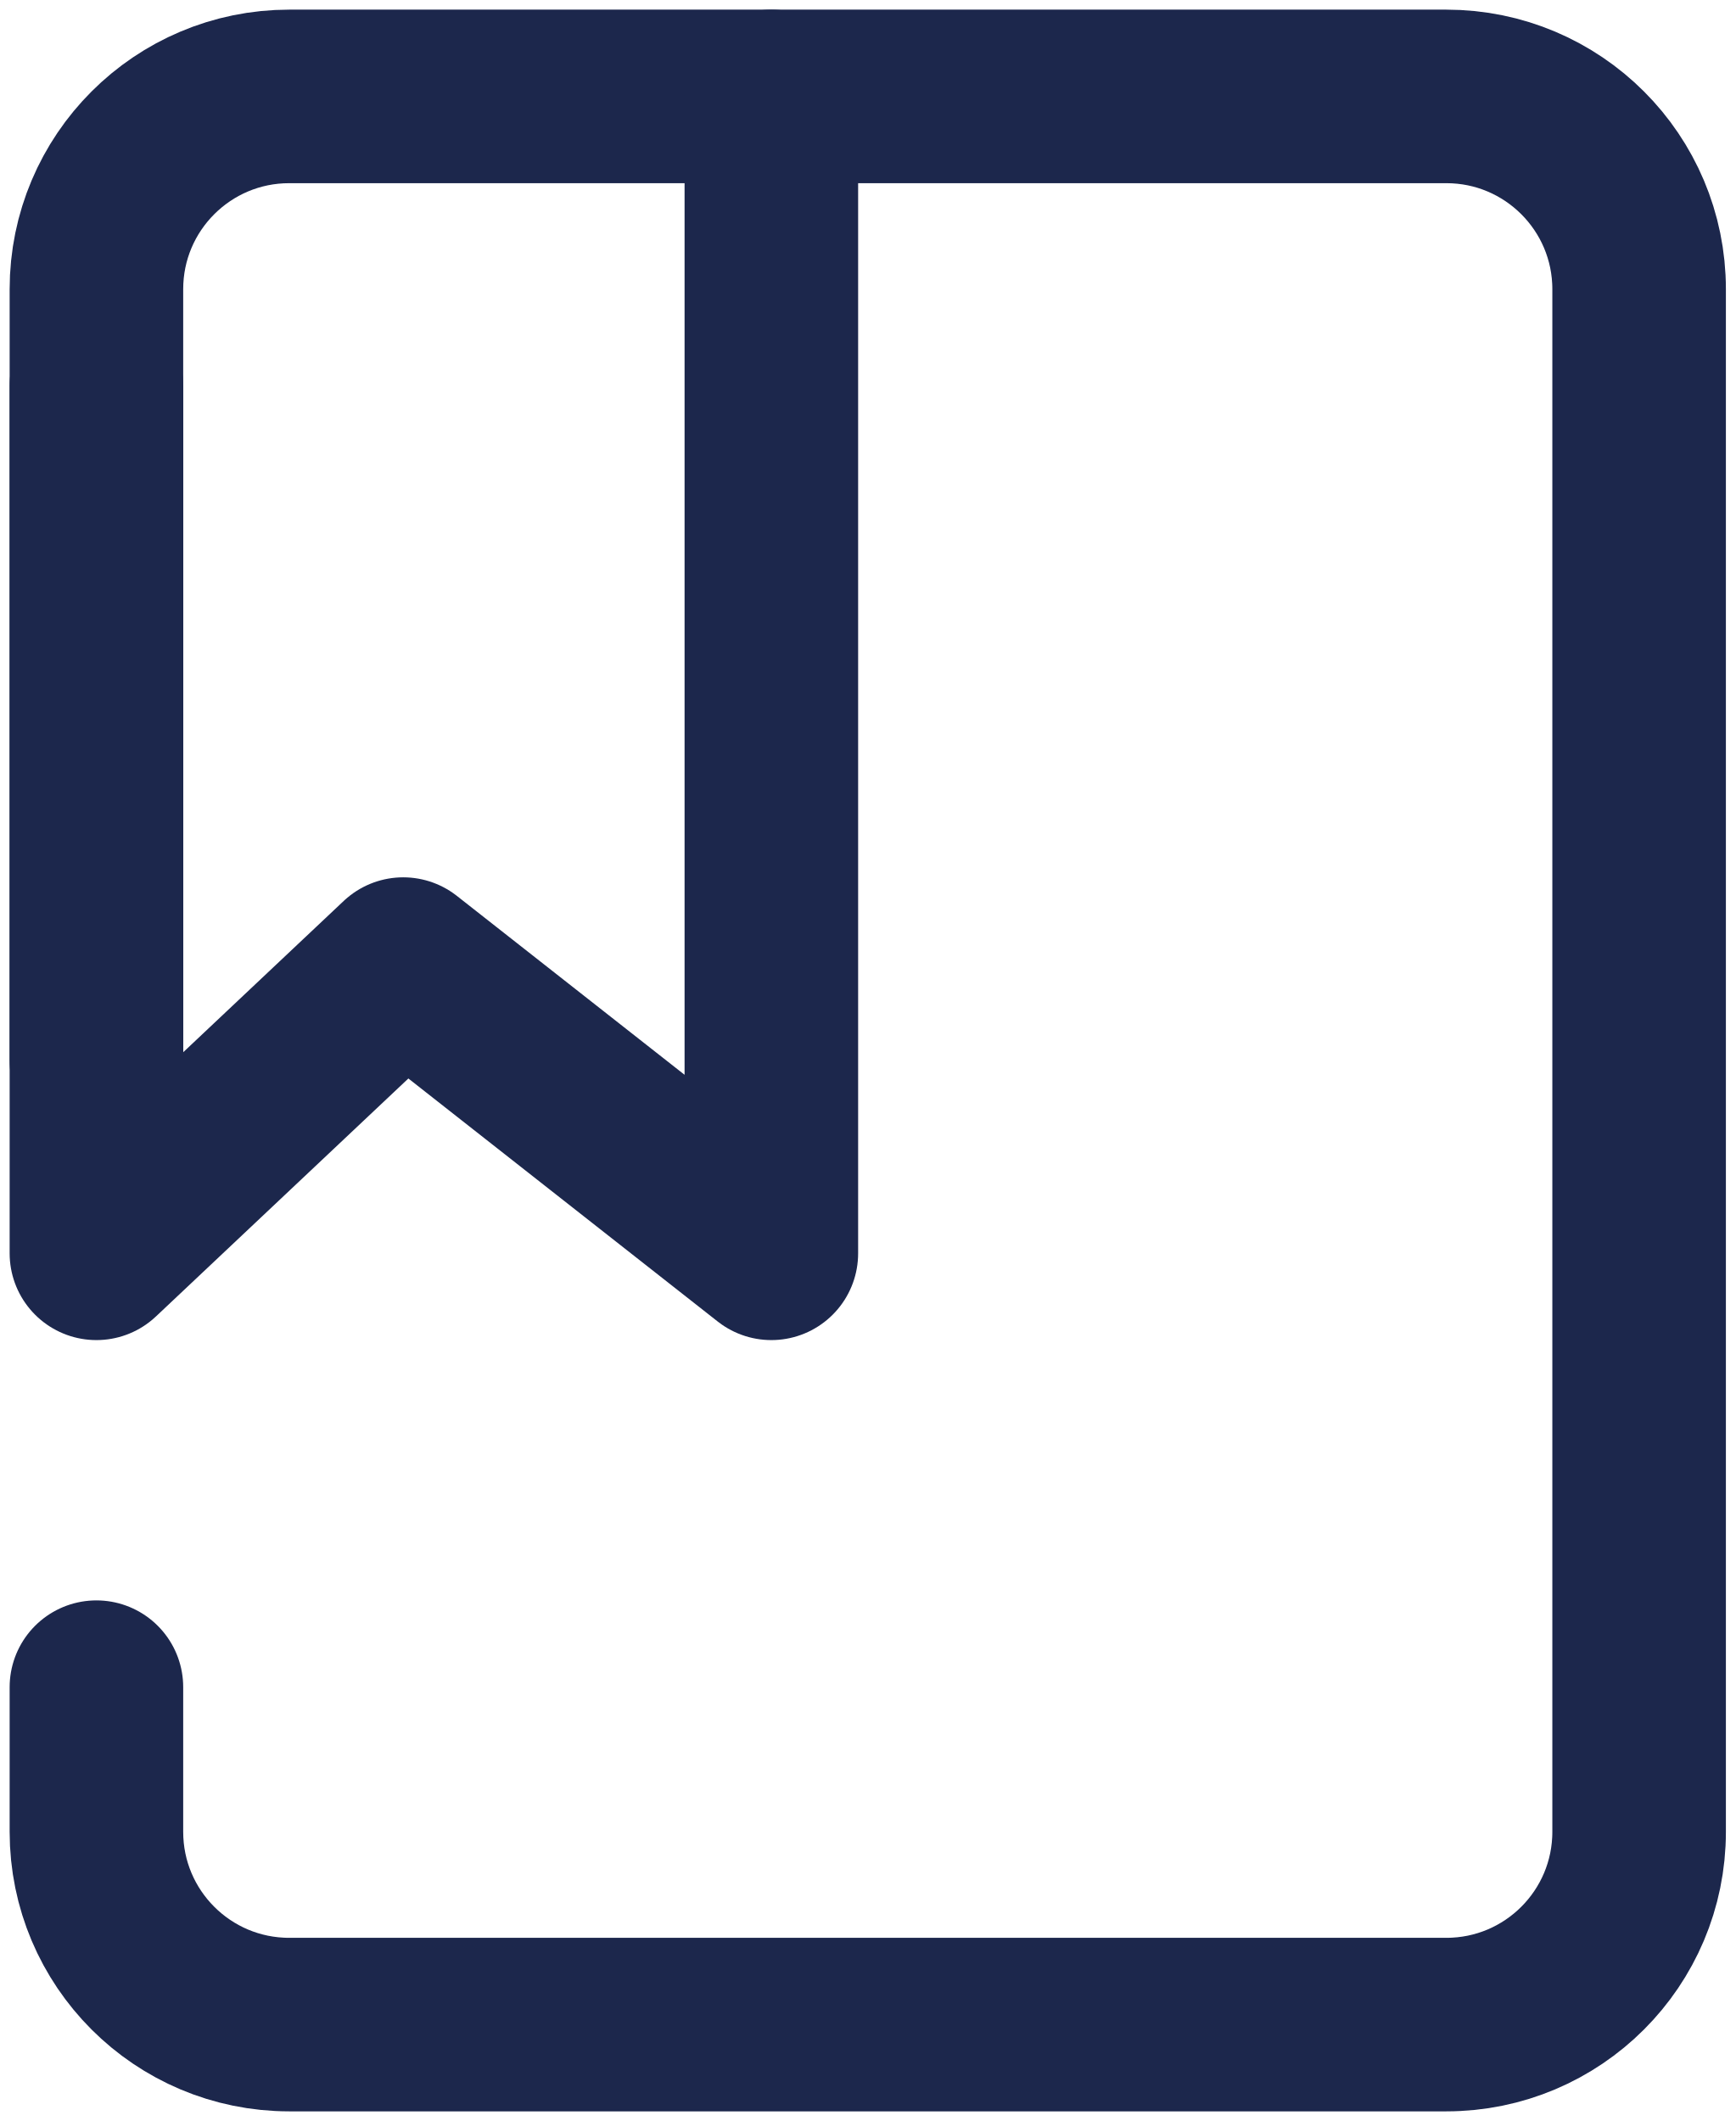
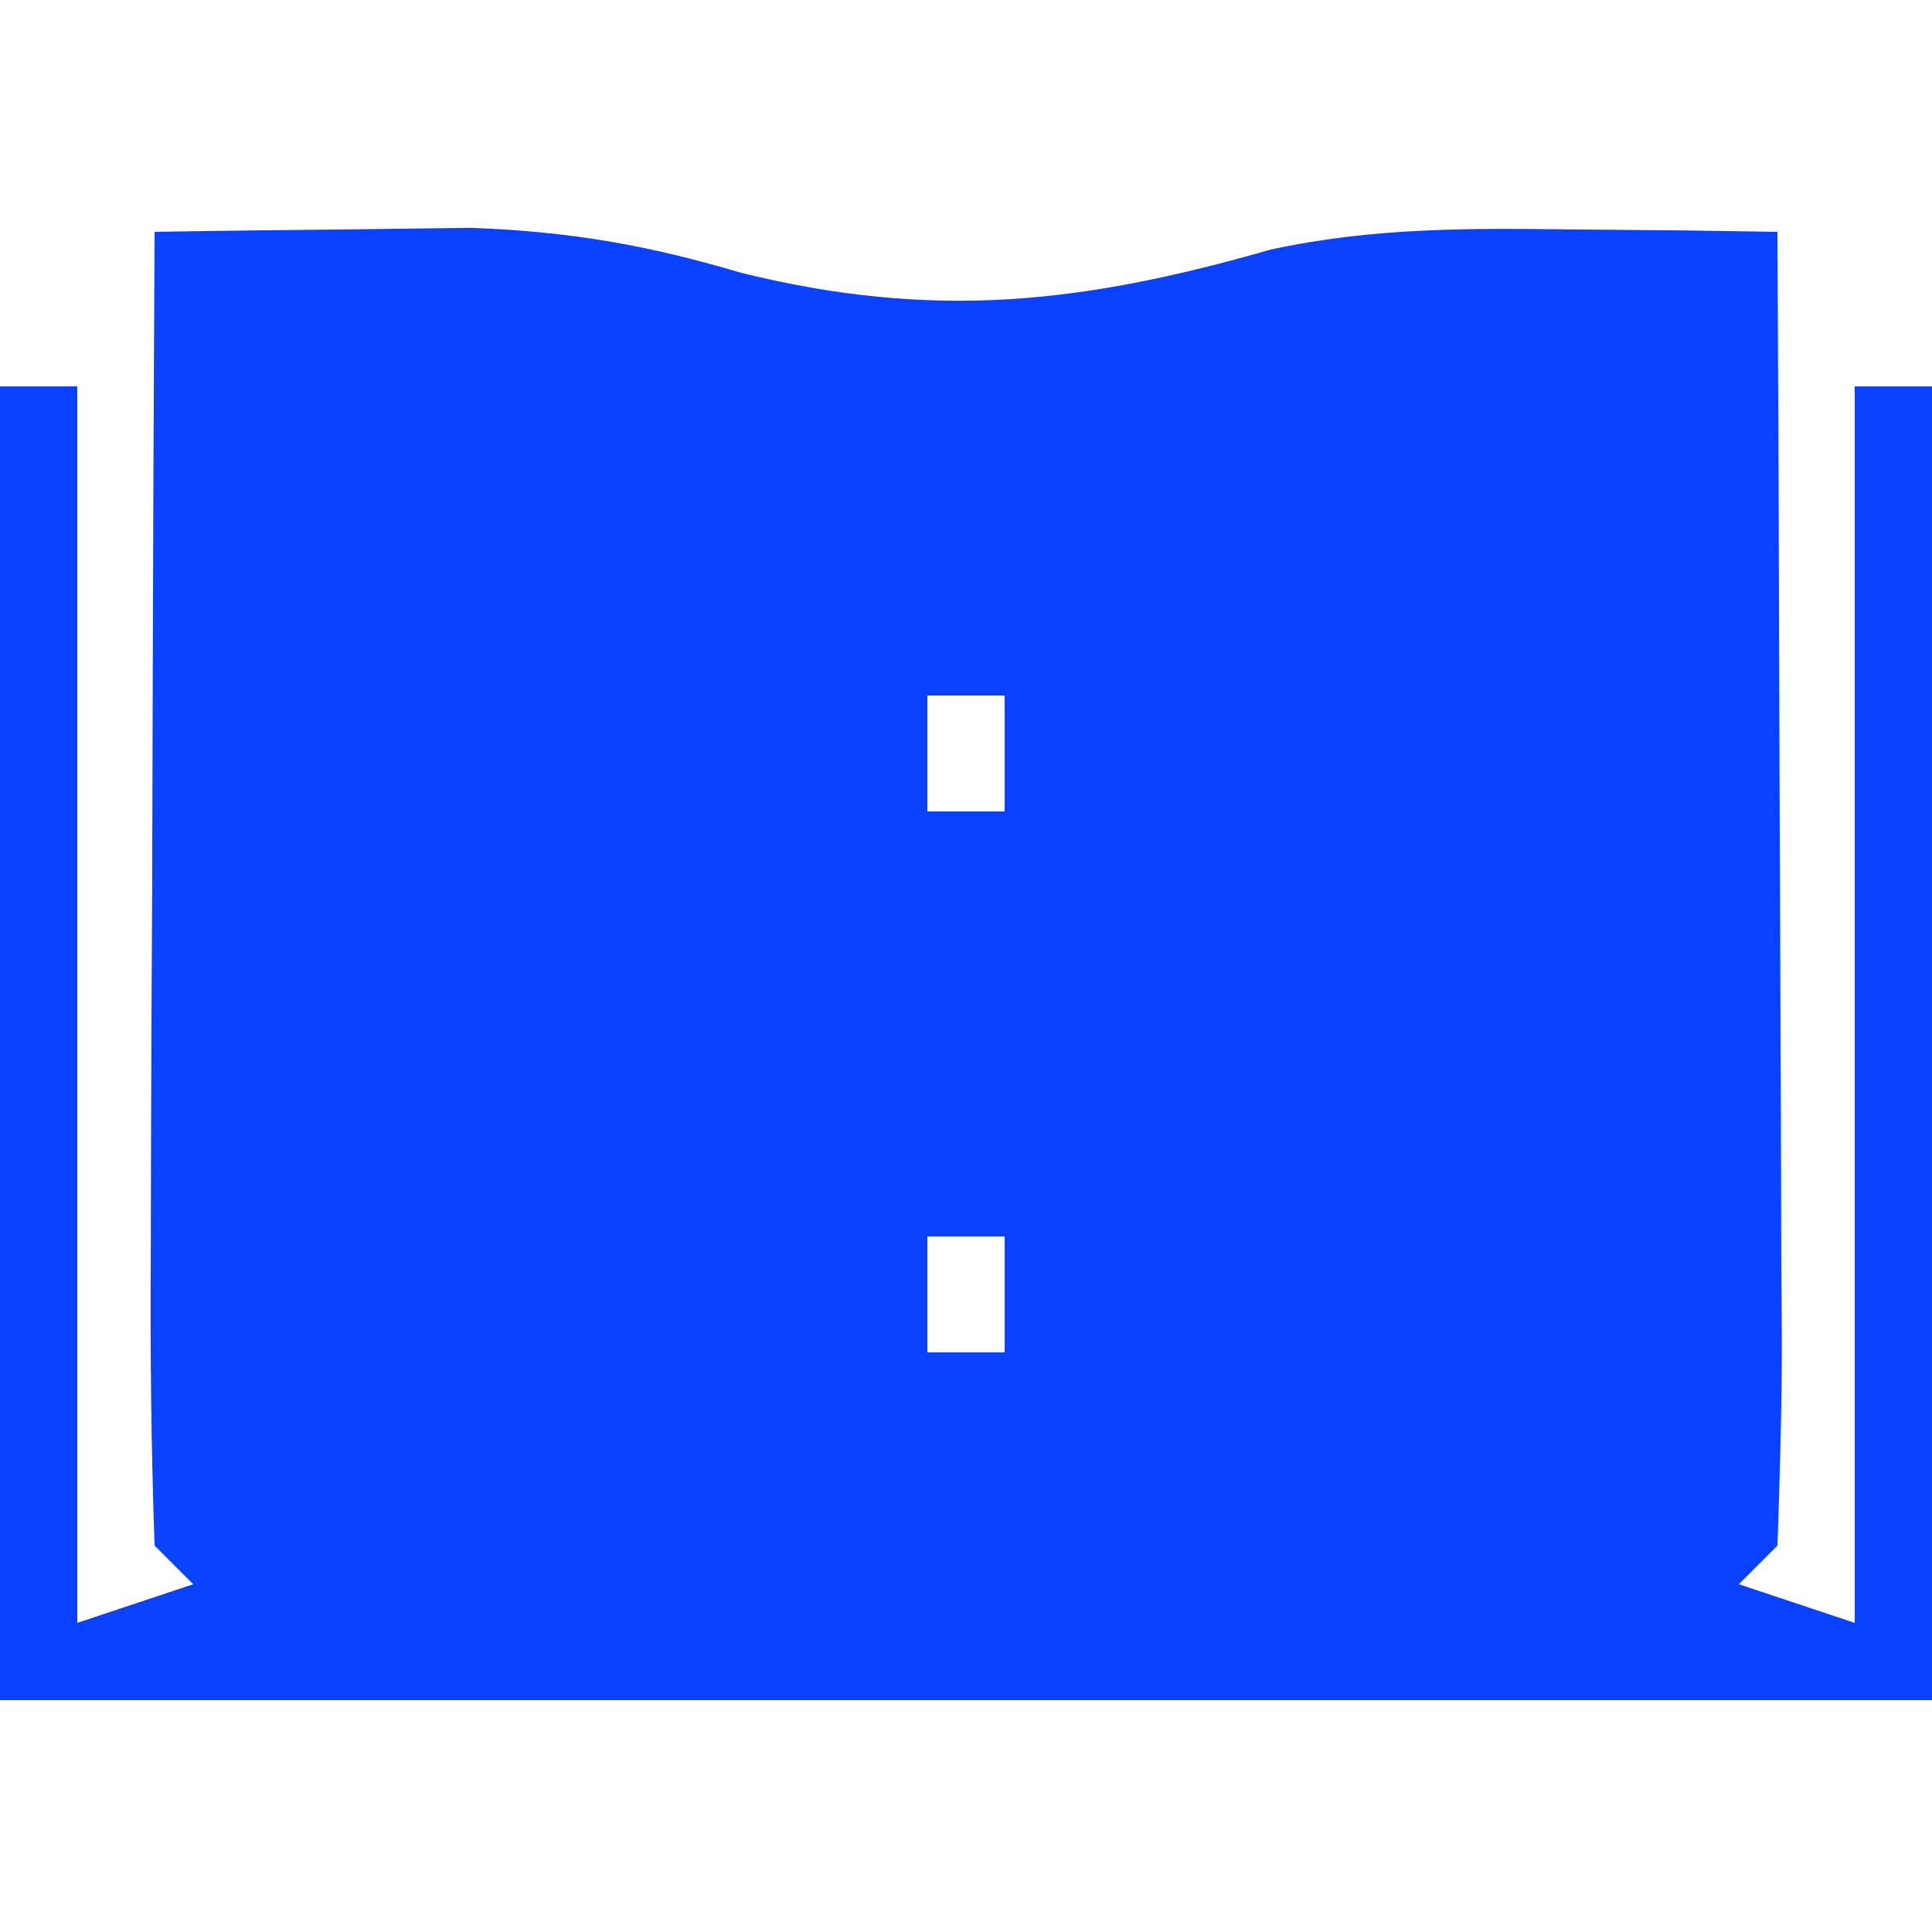
- <svg xmlns="http://www.w3.org/2000/svg" width="18" height="22" viewBox="0 0 18 22" fill="none">
-   <path d="M1 11V3C1 1.895 1.895 1 3 1H15C16.105 1 17 1.895 17 3V19C17 20.105 16.105 21 15 21H3C1.895 21 1 20.105 1 19V17.5" stroke="#1C274C" stroke-width="1.8" stroke-linecap="round" stroke-linejoin="round" />
-   <path d="M8 1V13L4.182 10L1 13V4" stroke="#1C274C" stroke-width="1.8" stroke-linecap="round" stroke-linejoin="round" />
+ <svg xmlns="http://www.w3.org/2000/svg" version="1.1" width="50" height="50">
+   <path d="M0 0 C1.746 -0.029 3.492 -0.049 5.238 -0.066 C6.211 -0.079 7.183 -0.091 8.185 -0.104 C10.74 -0.01 12.752 0.339 15.188 1.062 C20.125 2.277 23.952 1.876 28.875 0.461 C31.541 -0.117 34.025 -0.095 36.75 -0.062 C37.735 -0.053 38.72 -0.044 39.734 -0.035 C40.856 -0.018 40.856 -0.018 42 0 C42.025 4.824 42.043 9.648 42.055 14.471 C42.06 16.114 42.067 17.756 42.075 19.398 C42.088 21.754 42.093 24.109 42.098 26.465 C42.103 27.203 42.108 27.942 42.113 28.703 C42.113 30.469 42.062 32.235 42 34 C41.67 34.33 41.34 34.66 41 35 C41.99 35.33 42.98 35.66 44 36 C44 25.44 44 14.88 44 4 C44.66 4 45.32 4 46 4 C46 15.22 46 26.44 46 38 C29.5 38 13 38 -4 38 C-4 26.78 -4 15.56 -4 4 C-3.34 4 -2.68 4 -2 4 C-2 14.56 -2 25.12 -2 36 C-0.515 35.505 -0.515 35.505 1 35 C0.67 34.67 0.34 34.34 0 34 C-0.088 31.479 -0.115 28.986 -0.098 26.465 C-0.096 25.335 -0.096 25.335 -0.093 24.182 C-0.088 21.767 -0.075 19.352 -0.062 16.938 C-0.057 15.304 -0.053 13.671 -0.049 12.037 C-0.038 8.025 -0.021 4.012 0 0 Z M20 12 C20 12.99 20 13.98 20 15 C20.66 15 21.32 15 22 15 C22 14.01 22 13.02 22 12 C21.34 12 20.68 12 20 12 Z M20 26 C20 26.99 20 27.98 20 29 C20.66 29 21.32 29 22 29 C22 28.01 22 27.02 22 26 C21.34 26 20.68 26 20 26 Z M10 36 C14 37 14 37 14 37 Z M28 36 C32 37 32 37 32 37 Z " fill="#0A41FF" transform="translate(4,6)" />
</svg>
